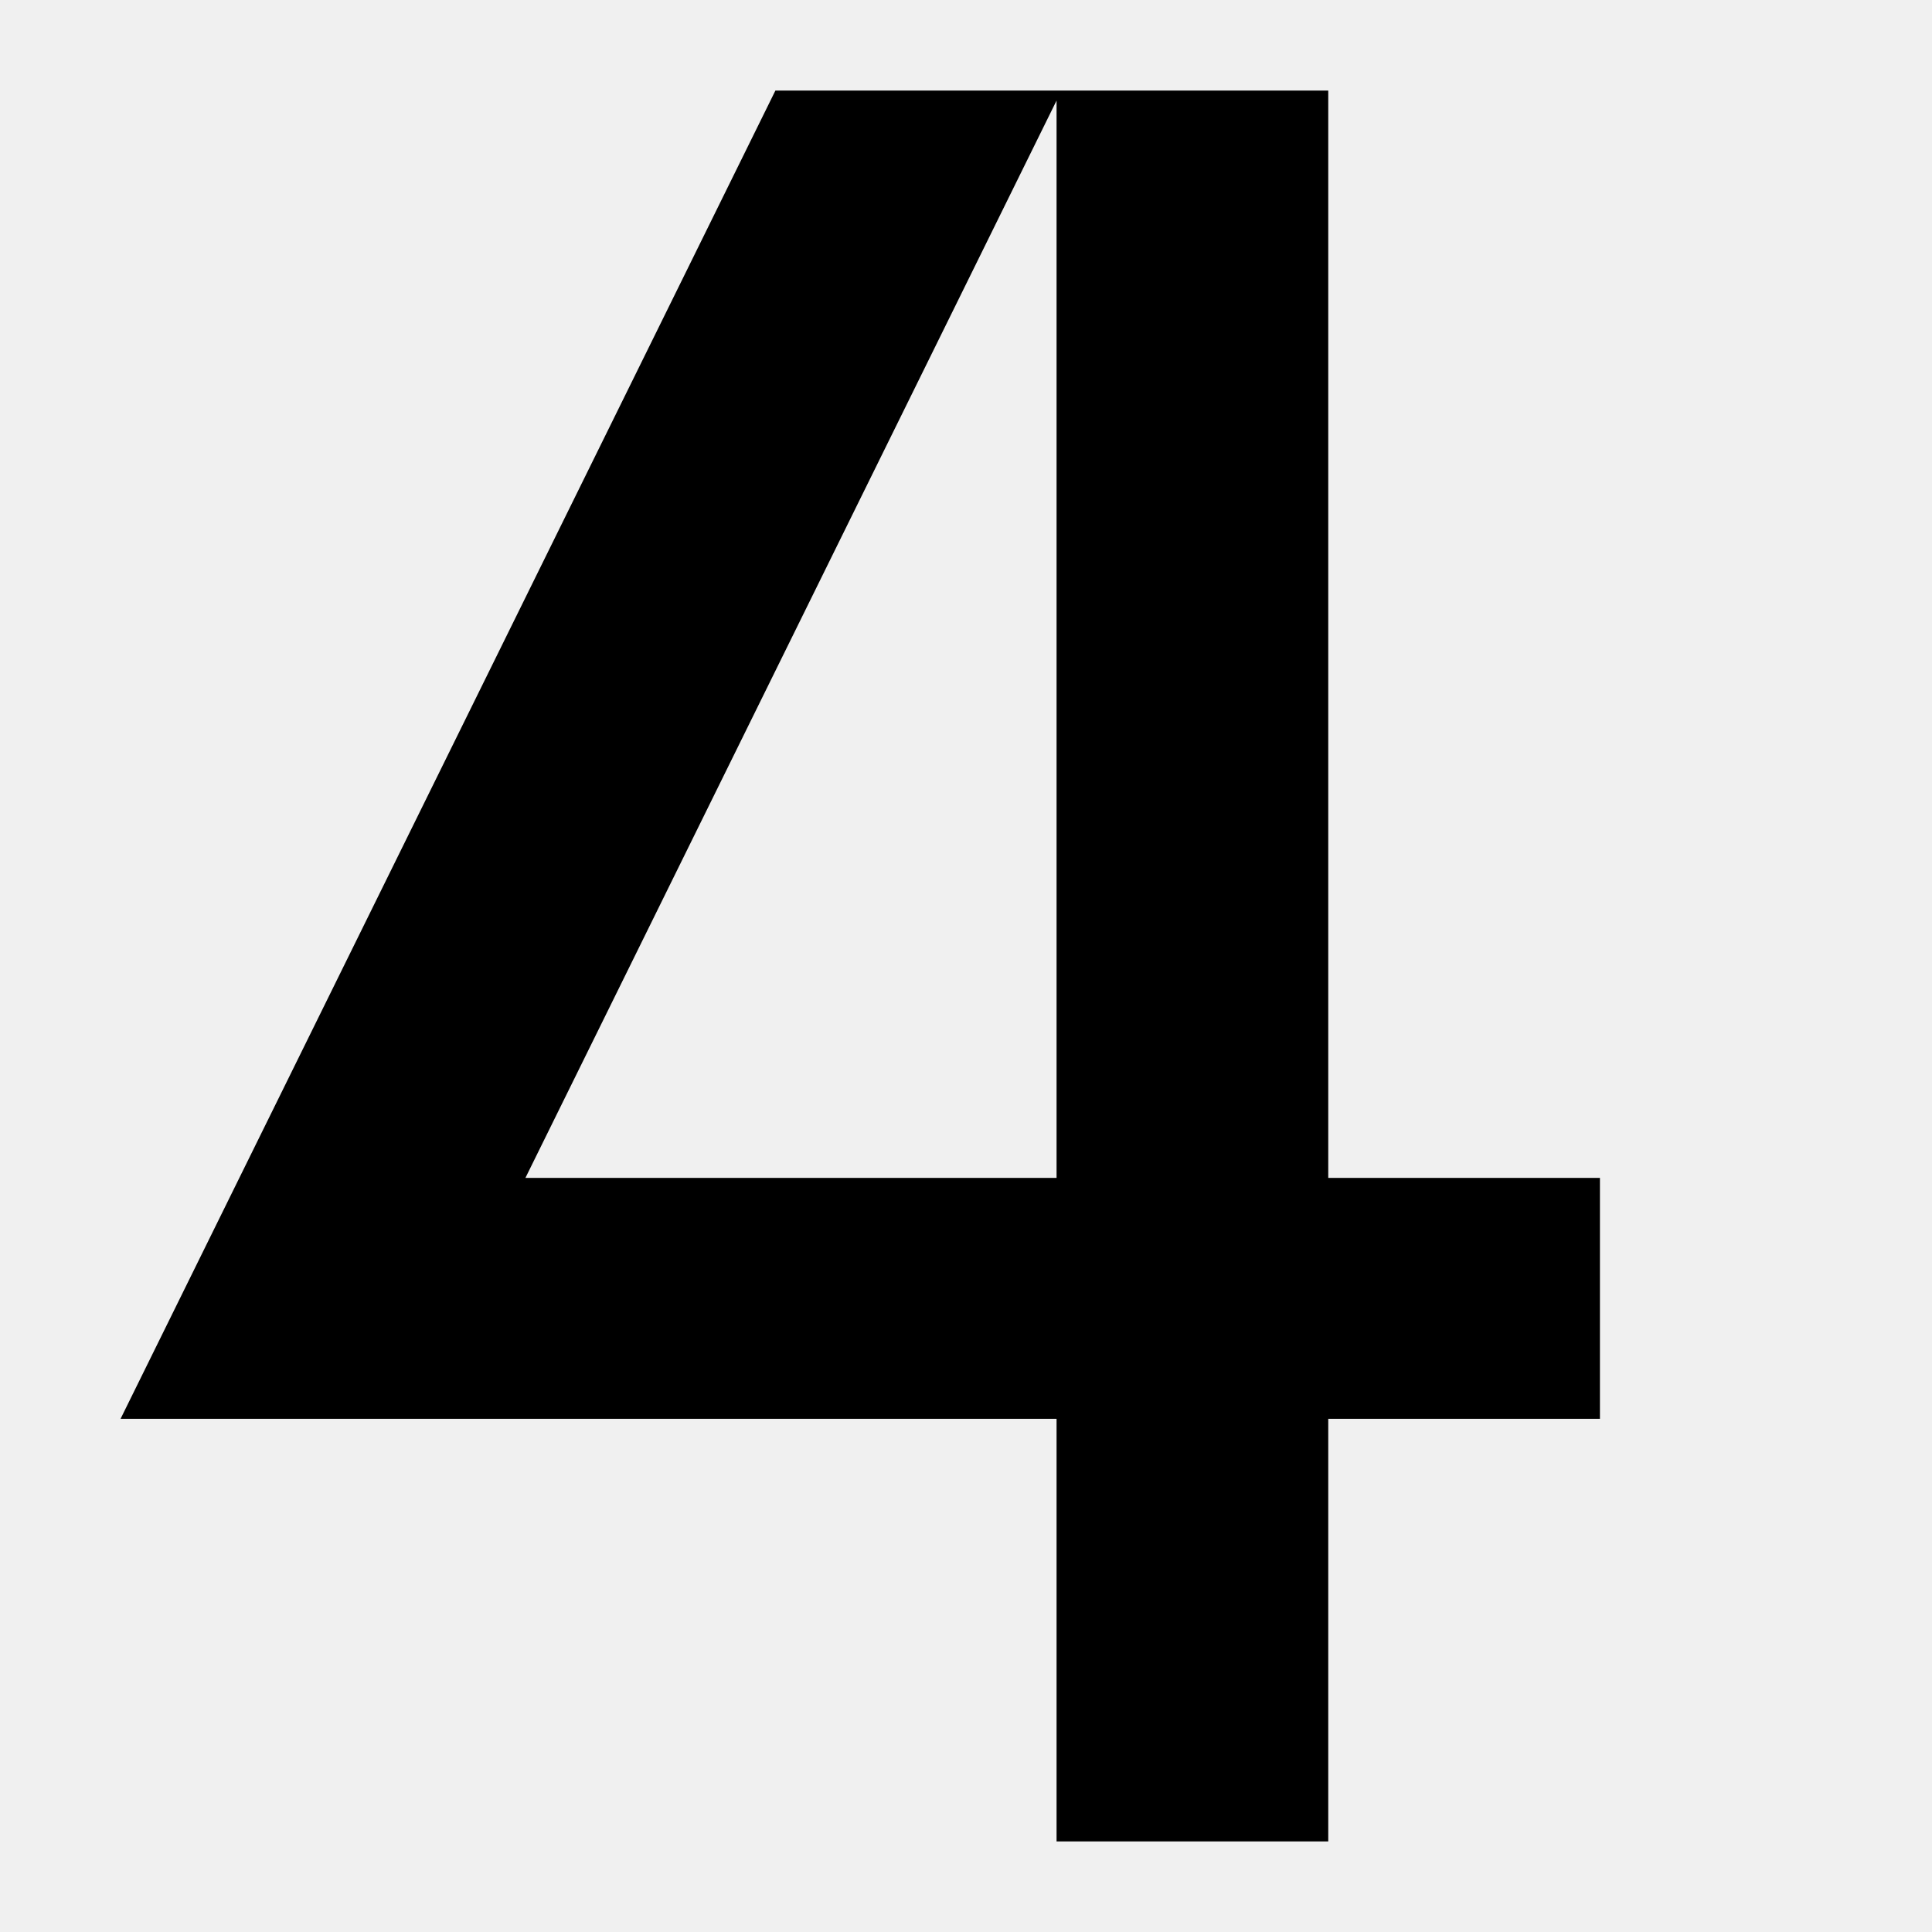
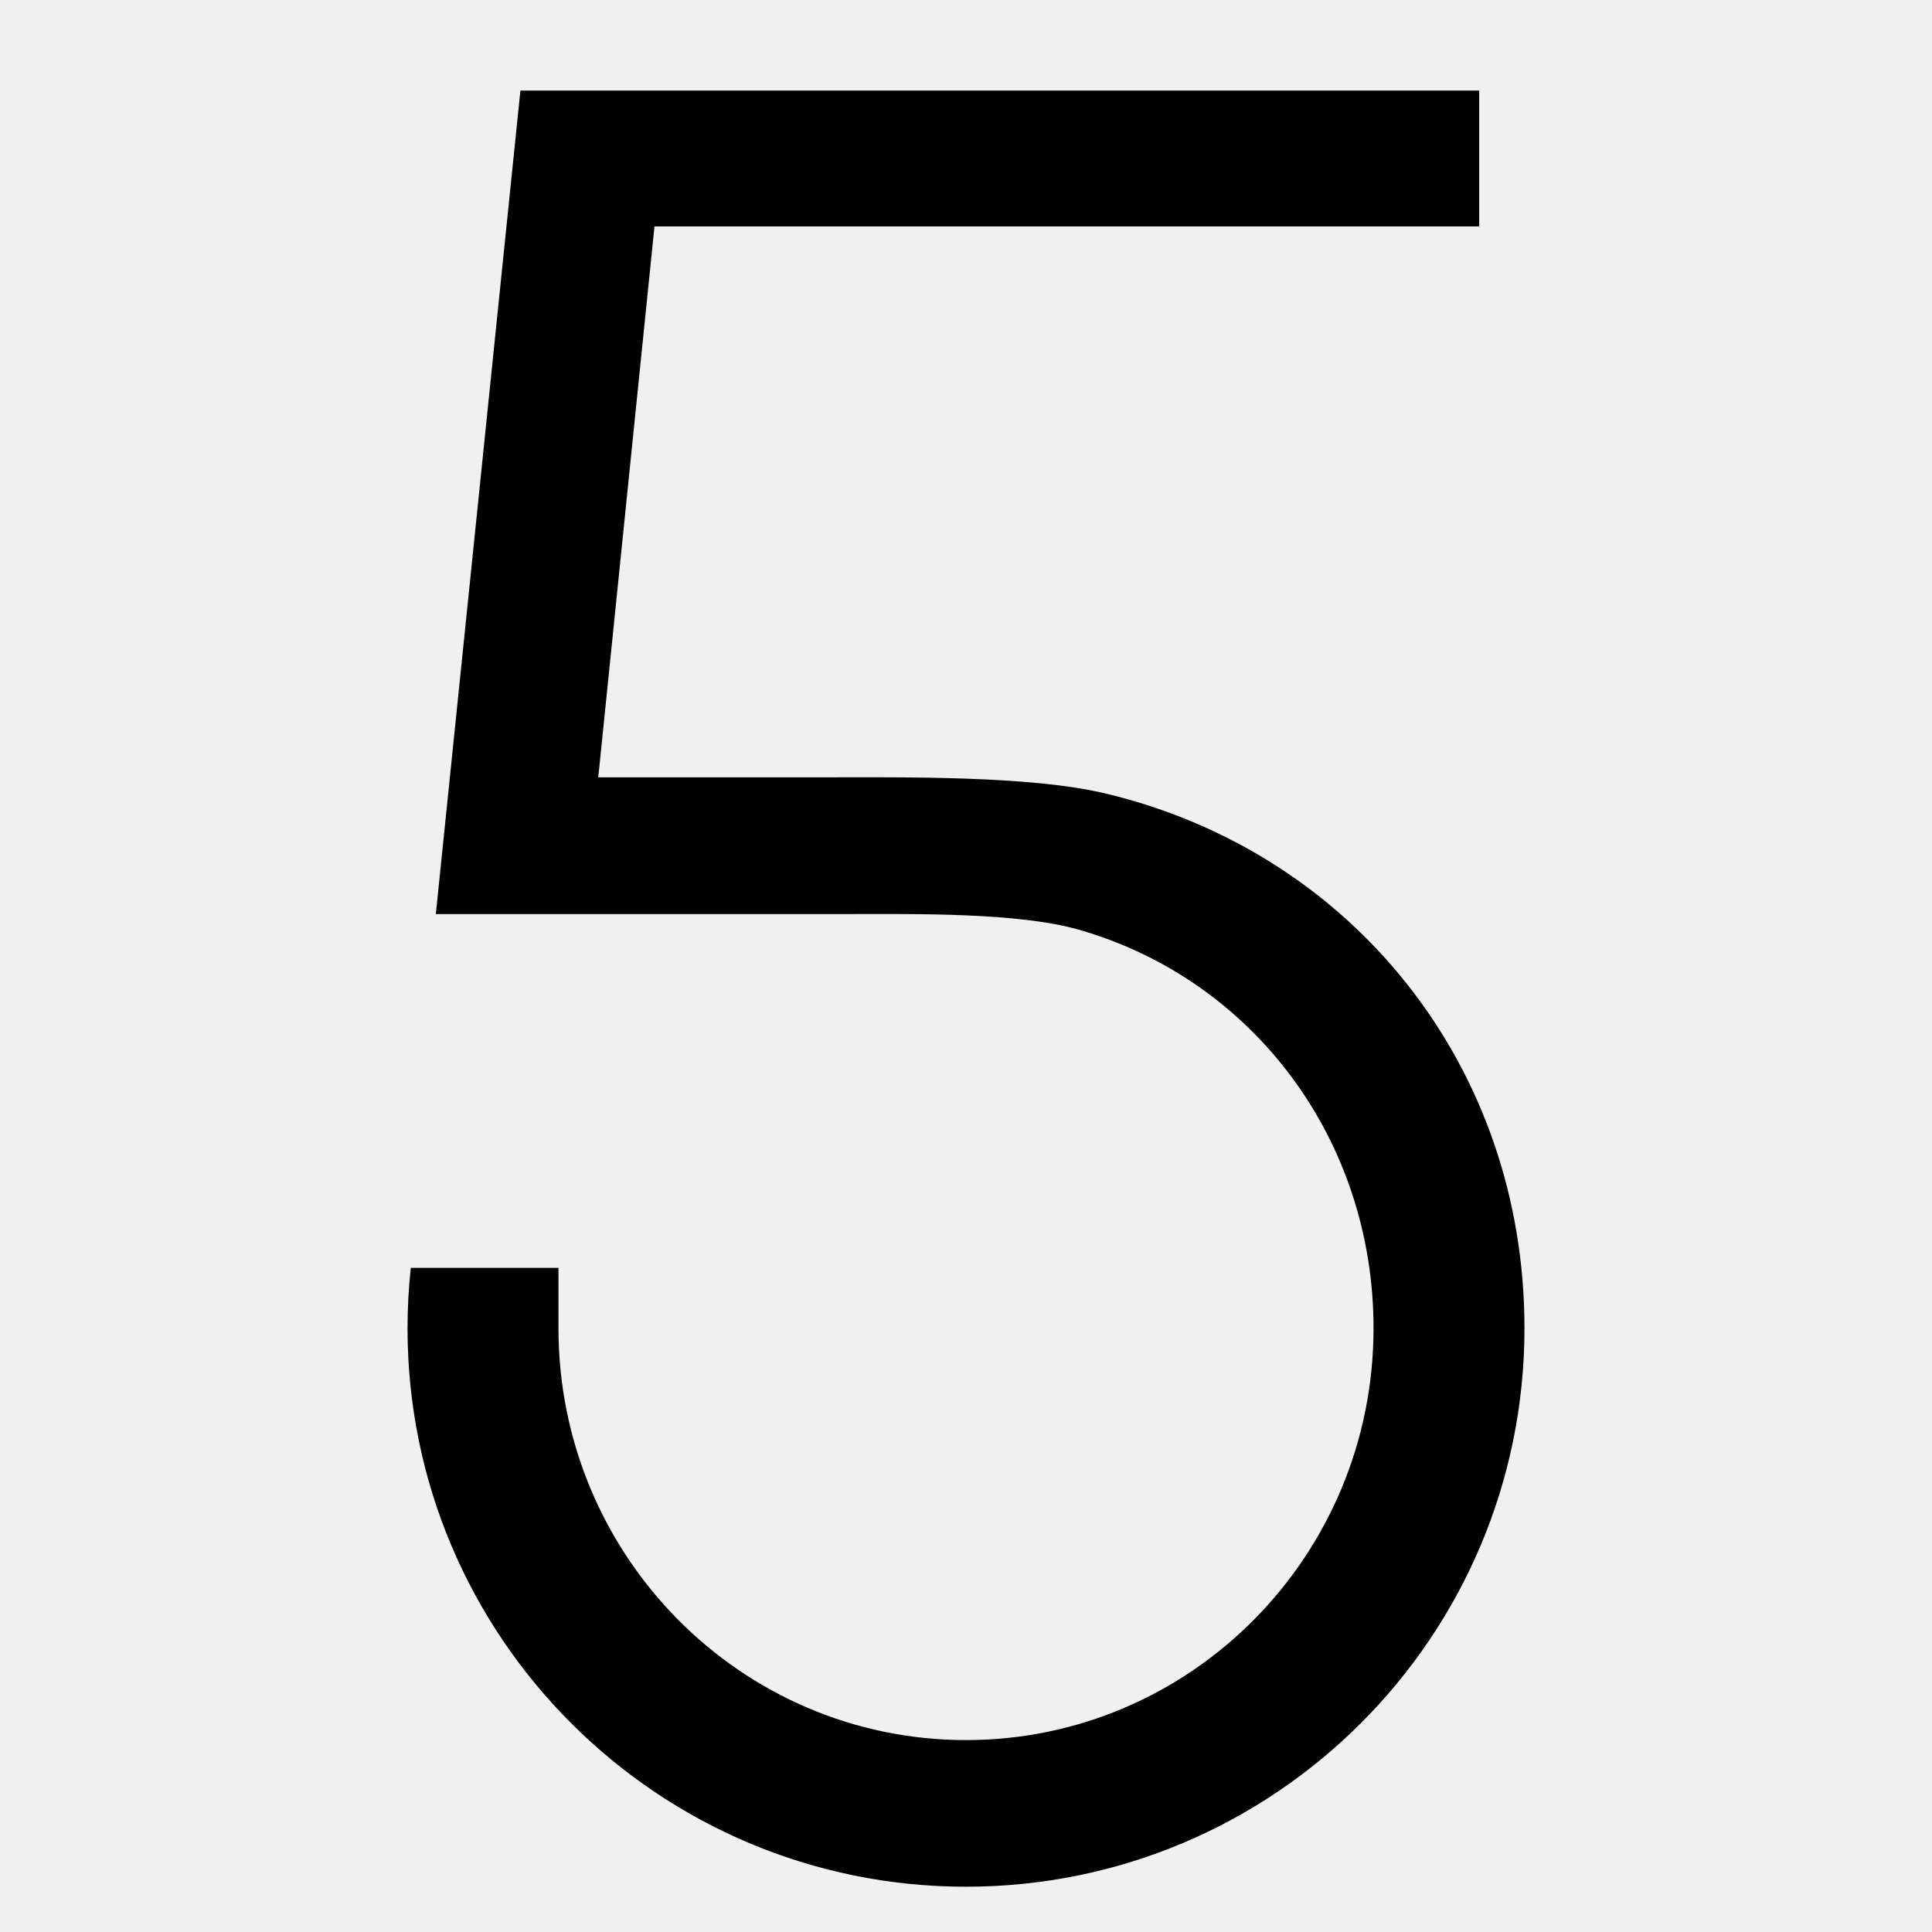
<svg xmlns="http://www.w3.org/2000/svg" width="512" height="512" viewBox="0 0 512 512" version="1.1" id="svg1">
  <defs id="defs1">
    <clipPath clipPathUnits="userSpaceOnUse" id="clipPath19">
      <rect style="fill:#ff0000;stroke:none;stroke-width:64;stroke-linejoin:miter;stroke-miterlimit:10;stroke-dasharray:none" id="rect20" width="460" height="464" x="33.247" y="-624" transform="rotate(90)" />
    </clipPath>
    <clipPath clipPathUnits="userSpaceOnUse" id="clipPath12">
      <rect style="opacity:1;fill:#f9f9f9;stroke:none;stroke-width:68;stroke-miterlimit:10;stroke-dasharray:none" id="rect12" width="448" height="464" x="32" y="24" />
    </clipPath>
    <clipPath clipPathUnits="userSpaceOnUse" id="clipPath13">
      <rect style="fill:#ffffff;fill-opacity:0.882;stroke:none;stroke-width:72;stroke-miterlimit:10;stroke-dasharray:none" id="rect14" width="492" height="464" x="0" y="24" />
    </clipPath>
    <clipPath clipPathUnits="userSpaceOnUse" id="clipPath13-7">
      <rect style="fill:#ffffff;fill-opacity:0.882;stroke:none;stroke-width:72;stroke-miterlimit:10;stroke-dasharray:none" id="rect14-5" width="492" height="464" x="0" y="24" />
    </clipPath>
  </defs>
  <g id="layer4" style="display:none;opacity:1">
    <path id="path7" style="baseline-shift:baseline;display:inline;overflow:visible;opacity:1;vector-effect:none;fill:#000000;fill-opacity:1;stroke-miterlimit:10;enable-background:accumulate;stop-color:#000000" d="M 185.469,24 47.889,488 H 118.814 L 256.395,24 Z" />
    <rect style="opacity:1;fill:#000000;fill-opacity:1;stroke:none;stroke-width:68;stroke-miterlimit:10;stroke-dasharray:none" id="rect6" width="256" height="64" x="128" y="288" />
    <path id="path9" style="baseline-shift:baseline;display:inline;overflow:visible;opacity:1;vector-effect:none;fill:#000000;fill-opacity:1;stroke-miterlimit:10;enable-background:accumulate;stop-color:#000000" d="M 326.531,24 464.111,488 H 393.186 L 255.605,24 Z" />
    <rect style="display:inline;opacity:1;mix-blend-mode:normal;fill:none;fill-opacity:1;stroke:none;stroke-width:68;stroke-miterlimit:10;stroke-dasharray:none" id="rect44" width="512" height="512" x="0" y="0" />
  </g>
+   <g id="g28" style="display:none;opacity:1">
+     <path id="rect24" style="opacity:1;fill:#000000;fill-opacity:1;stroke:none;stroke-width:68;stroke-miterlimit:10;stroke-dasharray:none" d="M 183.016,24 32.926,485.168 32.004,488 h 73.613 l 44.262,-136 h 212.242 l 44.262,136 h 73.613 L 479.074,485.168 328.984,24 h -72.354 -1.262 z M 256,25.938 258.895,34.832 341.291,288 H 170.709 L 253.105,34.832 Z" />
+     <rect style="display:inline;opacity:1;mix-blend-mode:normal;fill:none;fill-opacity:1;stroke:none;stroke-width:68;stroke-miterlimit:10;stroke-dasharray:none" id="rect27" width="512" height="512" x="0" y="0" />
+   </g>
+   <g id="g42" style="display:none;opacity:1">
+     <path id="rect34" style="opacity:1;fill:#000000;fill-opacity:1;stroke:none;stroke-width:68;stroke-miterlimit:10;stroke-dasharray:none" d="M 216.195,24 65.182,488 h 39.963 l 46.215,-142 h 209.281 l 46.215,142 h 39.963 L 295.805,24 H 256.158 255.842 Z M 256,24.486 348.924,310 H 163.076 Z" />
+     <rect style="display:inline;opacity:1;mix-blend-mode:normal;fill:none;fill-opacity:1;stroke:none;stroke-width:68;stroke-miterlimit:10;stroke-dasharray:none" id="rect41" width="512" height="512" x="0" y="0" />
+   </g>
  <g id="layer6" style="display:none;opacity:1">
    <path id="rect21" style="fill:#000000;fill-opacity:1;stroke:none;stroke-width:64;stroke-linecap:butt;stroke-miterlimit:10;stroke-dasharray:none;stroke-opacity:1" d="M 256,16 C 183.584,16 122.997,64.849 105.259,131.528 99.465,153.31 100,190.324 100,212.928 v 86.145 c 0,22.604 -0.535,59.617 5.259,81.4 C 122.997,447.151 183.584,496 256,496 328.416,496 389.003,447.151 406.741,380.472 412.535,358.69 412,321.676 412,299.072 v -86.145 c 0,-22.604 0.535,-59.617 -5.259,-81.4 C 389.003,64.849 328.416,16 256,16 Z m 0,67.756 c 35.23,0 65.261,21.472 77.773,52.096 6.79,16.619 6.227,46.549 6.227,64.615 v 111.066 c 0,18.066 0.563,47.996 -6.227,64.615 -12.512,30.624 -42.543,52.096 -77.773,52.096 -35.23,0 -65.261,-21.472 -77.773,-52.096 C 171.437,359.529 172,329.599 172,311.533 V 200.467 c 0,-18.066 -0.563,-47.996 6.227,-64.615 C 190.739,105.228 220.77,83.756 256,83.756 Z" />
    <rect style="display:inline;opacity:1;mix-blend-mode:normal;fill:none;fill-opacity:1;stroke:none;stroke-width:68;stroke-miterlimit:10;stroke-dasharray:none" id="rect43" width="512" height="512" x="0" y="0" />
+   </g>
+   <g id="g48" style="display:none;opacity:1">
+     <rect style="display:inline;opacity:1;mix-blend-mode:normal;fill:none;fill-opacity:1;stroke:none;stroke-width:68;stroke-miterlimit:10;stroke-dasharray:none" id="rect48" width="512" height="512" x="0" y="0" />
+     <path id="rect49" style="fill:#000000;fill-opacity:1;stroke:none;stroke-width:38;stroke-linecap:square;stroke-miterlimit:10;stroke-dasharray:none;stroke-opacity:0.837" d="M 256,16 C 189.351,16 133.868,62.107 119.576,124.296 115.629,141.469 116,170.315 116,187.973 v 136.053 c 0,17.658 -0.371,46.504 3.576,63.678 C 133.868,449.893 189.351,496 256,496 322.649,496 378.132,449.893 392.424,387.704 396.371,370.531 396,341.685 396,324.027 V 187.973 c 0,-17.658 0.371,-46.504 -3.576,-63.678 C 378.132,62.107 322.649,16 256,16 Z m 0,40 c 45.802,0 84.223,30.485 96.16,72.356 C 356.386,143.179 356,168.536 356,184 v 144 c 0,15.464 0.386,40.821 -3.84,55.645 C 340.223,425.515 301.802,456 256,456 210.198,456 171.777,425.515 159.84,383.644 155.614,368.821 156,343.464 156,328 V 184 c 0,-15.464 -0.386,-40.821 3.84,-55.645 C 171.777,86.485 210.198,56 256,56 Z" />
  </g>
  <g id="layer5" style="display:none;opacity:1;fill:#000000;fill-opacity:1">
    <path id="rect1" style="opacity:1;fill:#000000;fill-opacity:1;stroke-width:68;stroke-miterlimit:10" d="M 339.994,12 172.006,125.262 v 65.098 l 95.988,-59.447 V 488 h 72 z" />
    <rect style="display:inline;opacity:1;mix-blend-mode:normal;fill:none;fill-opacity:1;stroke:none;stroke-width:68;stroke-miterlimit:10;stroke-dasharray:none" id="rect39" width="512" height="512" x="0" y="0" />
  </g>
+   <g id="g54" style="display:none;opacity:1;fill:#000000;fill-opacity:1">
+     <rect style="display:inline;opacity:1;mix-blend-mode:normal;fill:none;fill-opacity:1;stroke:none;stroke-width:68;stroke-miterlimit:10;stroke-dasharray:none" id="rect54" width="512" height="512" x="0" y="0" />
+     <path id="rect55" style="fill:#000000;fill-opacity:1;stroke:none;stroke-width:38;stroke-linecap:square;stroke-miterlimit:10;stroke-dasharray:none;stroke-opacity:0.837" d="M 312,11.992 168,109.082 V 151 L 272,82.939 V 488 h 40 z" />
+   </g>
  <g id="layer10" style="display:none">
    <rect style="display:inline;opacity:1;mix-blend-mode:normal;fill:none;fill-opacity:1;stroke:none;stroke-width:68;stroke-miterlimit:10;stroke-dasharray:none" id="rect42" width="512" height="512" x="0" y="0" />
    <path id="path13" style="fill:#000000;fill-opacity:1;stroke-width:70;stroke-miterlimit:10;stroke-opacity:0.776" d="M 253.967,12 C 168.915,12 99.967,80.948 99.967,166 c -2e-6,3.356 0.109,6.69 0.322,10 h 71.678 c 0.002,-3.532 0,-6.615 0,-10 1e-5,-45.287 36.713,-82 82,-82 45.287,8e-6 82,36.713 82,82 0.712,20.529 -1.705,36.442 -17.994,55.645 L 92.033,488 H 131.967 183.824 419.967 V 416 H 244.898 L 376.689,260.635 C 397.358,233.729 407.967,199.928 407.967,166 c 0,-85.052 -68.948,-154 -154,-154 z" />
+   </g>
+   <g id="g57" style="display:none">
+     <rect style="display:inline;opacity:1;mix-blend-mode:normal;fill:none;fill-opacity:1;stroke:none;stroke-width:68;stroke-miterlimit:10;stroke-dasharray:none" id="rect57" width="512" height="512" x="0" y="0" />
+     <path id="path58" style="fill:#000000;fill-opacity:1;stroke:none;stroke-width:37;stroke-linecap:square;stroke-miterlimit:10;stroke-dasharray:none;stroke-opacity:0.837" d="m 256,12 c -81.738,0 -148,66.262 -148,148 -7e-5,5.345 0.289,10.686 0.867,16 H 148 v -16 c 0,-59.647 48.353,-108 108,-108 59.647,0 108,48.353 108,108 2e-5,31.917 -13.102,60.864 -35.838,85.447 C 252.048,326.298 175.934,407.149 99.82,488 H 144 152.012 416 V 448 H 189.668 L 348.508,279.271 C 382.913,242.725 401.895,212.574 404,160 404,78.262 337.738,12 256,12 Z" />
  </g>
  <g id="layer7" style="display:none;opacity:1">
    <rect style="display:inline;opacity:1;mix-blend-mode:normal;fill:none;fill-opacity:1;stroke:none;stroke-width:68;stroke-miterlimit:10;stroke-dasharray:none" id="rect38" width="512" height="512" x="0" y="0" />
    <path id="path4" style="fill:#000000;fill-opacity:1;stroke:none;stroke-width:70;stroke-miterlimit:10;stroke-opacity:0.776" d="m 109,24 v 72 h 155.201 l -102.385,125.896 -0.09,0.066 0.021,0.018 57.895,49.111 h 0.002 C 230.143,266.417 241.507,264 253,264 c 45.287,0 82,36.713 82,82 0,45.287 -36.713,82 -82,82 -45.287,0 -82,-36.713 -82,-82 V 336 H 99.326 c -0.217,3.329 -0.326,6.664 -0.326,10 0,85.052 68.948,154 154,154 85.052,0 154,-68.948 154,-154 4.7e-4,-76.529 -56.196,-141.447 -131.936,-152.412 L 412.928,24.066 413,24 h -0.019 -90.227 z" />
  </g>
+   <g id="g64" style="display:none;opacity:1">
+     <rect style="display:inline;opacity:1;mix-blend-mode:normal;fill:none;fill-opacity:1;stroke:none;stroke-width:68;stroke-miterlimit:10;stroke-dasharray:none" id="rect64" width="512" height="512" x="0" y="0" />
+     <path id="path65" style="fill:#000000;fill-opacity:1;stroke:none;stroke-width:38;stroke-linecap:butt;stroke-miterlimit:10;stroke-dasharray:none;stroke-opacity:0.837" d="m 116,24 v 36 h 206.566 l -149.074,171.943 28.998,24.596 C 218.053,248.305 235.393,244 253,244 c 59.647,0 108,48.353 108,108 0,59.647 -48.353,108 -108,108 -59.647,0 -108,-48.353 -108,-108 v -16 h -39.133 c -0.578,5.314 -0.867,10.655 -0.867,16 0,81.738 66.262,148 148,148 81.738,0 148,-66.262 148,-148 0,-81.738 -66.262,-148 -148,-148 -1.68,4e-5 -3.36,0.029 -5.039,0.086 L 404.076,24 Z" />
+   </g>
  <g id="layer8" style="display:none;opacity:1">
    <rect style="display:inline;opacity:1;mix-blend-mode:normal;fill:none;fill-opacity:1;stroke:none;stroke-width:68;stroke-miterlimit:10;stroke-dasharray:none" id="rect35" width="512" height="512" x="0" y="0" />
    <path id="rect46" style="fill:#000000;stroke:none;stroke-width:70;stroke-miterlimit:10;stroke-opacity:0.776" d="M 205.49,24 31.951,376 H 80 107.768 280 v 112 h 72 V 376 h 72 V 312.156 H 352 V 24 H 281.305 280 Z M 280,26.646 V 312.156 H 139.242 Z" />
  </g>
-   <g id="g51" style="display:inline;opacity:1">
+   <g id="g51" style="display:none;opacity:1">
    <rect style="display:inline;opacity:1;mix-blend-mode:normal;fill:none;fill-opacity:1;stroke:none;stroke-width:68;stroke-miterlimit:10;stroke-dasharray:none" id="rect51" width="512" height="512" x="0" y="0" />
-     <path id="path51" style="fill:#000000;stroke:none;stroke-width:70;stroke-miterlimit:10;stroke-opacity:0.776" d="M 205.49,24 31.951,376 H 80 107.768 280 v 112 h 72 V 376 h 72 V 312.156 H 352 V 24 H 281.305 280 Z M 280,26.646 V 312.156 H 139.242 Z" />
+     <path id="rect72" style="fill:#000000;fill-opacity:1;stroke:none;stroke-width:38;stroke-linecap:butt;stroke-miterlimit:10;stroke-dasharray:none;stroke-opacity:0.837" d="M 254,24 72,368 h 224 v 120 h 40 V 368 h 72 V 332 H 336 V 24 H 296.787 296 Z m 42,1.488 V 332 H 133.996 Z" />
  </g>
  <g id="g20" style="display:none">
    <rect style="display:inline;opacity:1;mix-blend-mode:normal;fill:none;fill-opacity:1;stroke:none;stroke-width:68;stroke-miterlimit:10;stroke-dasharray:none" id="rect40" width="512" height="512" x="0" y="0" />
    <path id="path53" style="fill:#000000;fill-opacity:1;stroke:none;stroke-width:72;stroke-miterlimit:10;stroke-dasharray:none;stroke-opacity:0.776" d="M 137.961,24 113.887,260 H 256 c 45.287,0 82,40.713 82,86 0,45.287 -36.713,82 -82,82 -45.287,0 -82,-36.713 -82,-82 v -10 h -71.676 c -0.216,3.329 -0.324,6.664 -0.324,10 0,85.052 68.948,154 154,154 85.052,0 154,-68.948 154,-154 0,-85.052 -68.948,-150 -154,-150 H 190.779 L 201.795,88 H 394 v -64 z" />
  </g>
-   <g id="g26" style="display:none">
+   <g id="g26" style="display:inline">
    <rect style="display:inline;opacity:1;mix-blend-mode:normal;fill:none;fill-opacity:1;stroke:none;stroke-width:68;stroke-miterlimit:10;stroke-dasharray:none" id="rect26" width="512" height="512" x="0" y="0" />
-     <path id="rect28" style="opacity:1;fill:#000000;fill-opacity:0.818;stroke-width:38;stroke-miterlimit:10;stroke-opacity:0.837" d="M 137.914,24 115.5,242.232 h 110.252 c 16.706,0 44.103,-0.44 60.113,4.137 C 332.02,259.562 364,301.937 364,352 364,412.277 315.647,461.14 256,461.14 196.353,461.14 148,412.277 148,352 v -16 h -39.133 c -0.578,5.314 -0.867,10.655 -0.867,16 0,81.738 66.262,148 148,148 81.738,0 148,-66.262 148,-148 C 404,282.65 358.456,225.88 292.9,210.266 272.944,205.512 239.331,206 218.77,206 h -60.221 L 173.443,60 H 392 V 24 Z" />
+     <path id="rect28" style="opacity:1;fill:#000000;fill-opacity:1;stroke-width:38;stroke-miterlimit:10;stroke-opacity:0.837" d="M 137.914,24 115.5,242.232 h 110.252 c 16.706,0 44.103,-0.44 60.113,4.137 C 332.02,259.562 364,301.937 364,352 364,412.277 315.647,461.14 256,461.14 196.353,461.14 148,412.277 148,352 v -16 h -39.133 c -0.578,5.314 -0.867,10.655 -0.867,16 0,81.738 66.262,148 148,148 81.738,0 148,-66.262 148,-148 C 404,282.65 358.456,225.88 292.9,210.266 272.944,205.512 239.331,206 218.77,206 h -60.221 L 173.443,60 H 392 V 24 Z" />
  </g>
  <g id="layer11" style="display:none">
    <rect style="display:inline;opacity:1;mix-blend-mode:normal;fill:none;fill-opacity:1;stroke:none;stroke-width:68;stroke-miterlimit:10;stroke-dasharray:none" id="rect36" width="512" height="512" x="0" y="0" />
    <path id="path60" style="display:inline;fill:#000000;fill-opacity:1;stroke-width:68;stroke-miterlimit:10" d="M 257.078,24 125.188,260.809 C 110.413,287.337 102.614,315.887 102,346 c 0,85.052 68.948,154 154,154 85.052,0 154,-68.948 154,-154 0,-85.052 -68.948,-154 -154,-154 -4.223,2.3e-4 -8.445,0.174 -12.654,0.521 L 337.203,24 Z M 256,264.324 c 45.108,0 81.676,36.567 81.676,81.676 0,45.108 -36.567,81.676 -81.676,81.676 -45.108,0 -81.676,-36.567 -81.676,-81.676 0,-45.108 36.567,-81.676 81.676,-81.676 z" />
+   </g>
+   <g id="g69" style="display:none">
+     <rect style="display:inline;opacity:1;mix-blend-mode:normal;fill:none;fill-opacity:1;stroke:none;stroke-width:68;stroke-miterlimit:10;stroke-dasharray:none" id="rect69" width="512" height="512" x="0" y="0" />
+     <path id="path69" style="fill:#000000;fill-opacity:1;stroke:none;stroke-width:38;stroke-linecap:butt;stroke-miterlimit:10;stroke-dasharray:none;stroke-opacity:0.837" d="M 272.979,24 135.453,258.025 C 118.147,287.475 108.655,318.151 108,352 c 0,81.738 66.262,148 148,148 81.738,0 148,-66.262 148,-148 0,-81.738 -66.262,-148 -148,-148 -16.969,1e-5 -33.811,2.918 -49.791,8.627 L 317.057,24 Z M 256,244 c 59.647,0 108,48.353 108,108 0,59.647 -48.353,108 -108,108 -59.647,0 -108,-48.353 -108,-108 0,-59.647 48.353,-108 108,-108 z" />
  </g>
  <g id="layer12" style="display:none">
    <rect style="display:inline;opacity:1;mix-blend-mode:normal;fill:none;fill-opacity:1;stroke:none;stroke-width:68;stroke-miterlimit:10;stroke-dasharray:none" id="rect33" width="512" height="512" x="0" y="0" />
    <path id="rect47" style="fill:#000000;fill-opacity:1;stroke:none;stroke-width:70;stroke-miterlimit:10;stroke-dasharray:none" d="M 91.51,24 V 96 H 318.992 l -145.938,392 h 74.693 L 420.49,24 Z" />
  </g>
  <g id="g25" style="display:none">
    <rect style="display:inline;opacity:1;mix-blend-mode:normal;fill:none;fill-opacity:1;stroke:none;stroke-width:68;stroke-miterlimit:10;stroke-dasharray:none" id="rect25" width="512" height="512" x="0" y="0" />
    <path id="rect23" style="display:inline;fill:#000000;stroke-width:38;stroke-miterlimit:10" d="M 101.801,24 V 60 H 356.064 L 195.117,488 h 40.598 L 410.199,24 h -40.598 -39.311 z" />
  </g>
  <g id="layer9" transform="translate(577.6758,3.98828)" style="display:none">
    <rect style="display:inline;opacity:1;mix-blend-mode:normal;fill:none;fill-opacity:1;stroke:none;stroke-width:68;stroke-miterlimit:10;stroke-dasharray:none" id="rect32" width="512" height="512" x="0" y="0" transform="translate(-577.6758,-3.98828)" />
    <path id="path59" style="fill:#000000;fill-opacity:1;stroke-width:70;stroke-miterlimit:10;stroke-opacity:0.774" d="m -321.676,8.012 c -76.215,0 -138,56.211 -138,134 0,38 15.102,69.752 39.584,93.934 -35.214,27.928 -55.584,64.066 -55.584,113.066 0,84.273 68.948,147 154,147 85.052,0 154,-62.522 154,-147 1.2e-4,-49 -20.37,-85.138 -55.584,-113.066 24.482,-24.182 39.584,-55.934 39.584,-93.934 0,-77.299 -61.785,-134 -138,-134 z m 0,67.297 c 37.003,0 67,29.864 67,66.703 0,36.839 -29.997,66.703 -67,66.703 -37.003,0 -67,-29.864 -67,-66.703 0,-36.839 29.997,-66.703 67,-66.703 z m 0,192.066 c 45.287,0 82,36.55 82,81.637 0,45.087 -36.713,81.637 -82,81.637 -45.287,0 -82,-36.55 -82,-81.637 0,-45.087 36.713,-81.637 82,-81.637 z" />
  </g>
  <g id="g23" transform="translate(577.6758,3.98828)" style="display:none">
    <rect style="display:inline;opacity:1;mix-blend-mode:normal;fill:none;fill-opacity:1;stroke:none;stroke-width:68;stroke-miterlimit:10;stroke-dasharray:none" id="rect22" width="512" height="512" x="0" y="0" transform="translate(-577.6758,-3.98828)" />
    <path id="path19" style="opacity:1;fill:#000000;stroke-width:38;stroke-miterlimit:10" d="m -321.676,8.012 a 128,124 0 0 0 -128,124 128,124 0 0 0 52.484,100.121 148.114,144 0 0 0 -72.6,123.879 148.114,144 0 0 0 148.115,144 148.114,144 0 0 0 148.115,-144 148.114,144 0 0 0 -72.6,-123.879 128,124 0 0 0 52.484,-100.121 128,124 0 0 0 -128,-124 z m 0,38.75 a 88,85.25 0 0 1 88,85.25 88,85.25 0 0 1 -88,85.25 88,85.25 0 0 1 -88,-85.25 88,85.25 0 0 1 88,-85.25 z m 0,208.139 a 104,101.111 0 0 1 104,101.111 104,101.111 0 0 1 -104,101.111 104,101.111 0 0 1 -104,-101.111 104,101.111 0 0 1 104,-101.111 z" />
  </g>
  <g id="g27" style="display:none">
    <rect style="display:inline;opacity:1;mix-blend-mode:normal;fill:none;fill-opacity:1;stroke:none;stroke-width:68;stroke-miterlimit:10;stroke-dasharray:none" id="rect31" width="512" height="512" x="0" y="0" />
    <path id="path29" style="display:inline;fill:#000000;fill-opacity:1;stroke-width:68;stroke-miterlimit:10" d="M 254.922,488 386.812,251.191 C 401.587,224.663 409.386,196.113 410,166 410,80.948 341.052,12 256,12 170.948,12 102,80.948 102,166 c 0,85.052 68.948,154 154,154 4.223,-2.3e-4 8.445,-0.174 12.654,-0.521 L 174.797,488 Z M 256,247.676 c -45.108,0 -81.676,-36.567 -81.676,-81.676 0,-45.108 36.567,-81.676 81.676,-81.676 45.108,0 81.676,36.567 81.676,81.676 0,45.108 -36.567,81.676 -81.676,81.676 z" />
  </g>
  <g id="g15" style="display:none">
    <rect style="display:inline;opacity:1;mix-blend-mode:normal;fill:none;fill-opacity:1;stroke:none;stroke-width:68;stroke-miterlimit:10;stroke-dasharray:none" id="rect15" width="512" height="512" x="0" y="0" />
-     <path id="path17" style="fill:#000000;fill-opacity:1;stroke:none;stroke-width:36;stroke-miterlimit:10;stroke-dasharray:none" d="m 256,12 c -85.052,0 -154,68.948 -154,154 0,85.052 68.948,154 154,154 17.257,-2e-5 34.39,-2.9 50.686,-8.58 L 202.918,488 h 44.074 L 371.893,275.461 C 394.025,237.798 410,203.199 410,166 410,80.948 341.052,12 256,12 Z m 0,40 c 62.96,-6e-6 114,51.04 114,114 10e-6,62.96 -51.04,114 -114,114 -62.96,10e-6 -114,-51.04 -114,-114 -1e-5,-62.96 51.04,-114 114,-114 z" />
+     <path id="path69-6" style="display:inline;fill:#000000;fill-opacity:1;stroke:none;stroke-width:38;stroke-linecap:butt;stroke-miterlimit:10;stroke-dasharray:none;stroke-opacity:0.837" d="M 239.021,488 376.547,253.975 C 393.853,224.525 403.345,193.849 404,160 404,78.262 337.738,12 256,12 174.262,12 108,78.262 108,160 c 0,81.738 66.262,148 148,148 16.969,-10e-6 33.811,-2.918 49.791,-8.627 L 194.943,488 Z M 256,268 c -59.647,0 -108,-48.353 -108,-108 0,-59.647 48.353,-108 108,-108 59.647,0 108,48.353 108,108 0,59.647 -48.353,108 -108,108 z" />
  </g>
  <g id="layer3" style="display:none;opacity:1">
    <rect style="display:inline;opacity:1;mix-blend-mode:normal;fill:none;fill-opacity:1;stroke:none;stroke-width:68;stroke-miterlimit:10;stroke-dasharray:none" id="rect30" width="512" height="512" x="0" y="0" />
    <path id="rect21-1" style="display:inline;fill:#000000;fill-opacity:1;stroke:none;stroke-width:64;stroke-linecap:butt;stroke-miterlimit:10;stroke-dasharray:none;stroke-opacity:1" d="m 340,24 v 304 c 0,11.181 0.246,29.46 -2.389,40.298 -8.947,36.79 -41.991,63.946 -81.611,63.946 -39.62,0 -72.664,-27.156 -81.611,-63.946 C 171.754,357.46 172,339.181 172,328 v -40 h -72 v 23.628 c 0,17.879 -0.345,47.047 3.288,64.52 C 118.029,447.046 180.603,500 256,500 331.397,500 393.971,447.046 408.712,376.148 412.345,358.674 412,329.506 412,311.628 V 24 Z" />
  </g>
  <g id="g10" style="display:none;opacity:1">
    <path id="rect13" style="fill:#000000;fill-opacity:1;stroke:none;stroke-width:36;stroke-miterlimit:10;stroke-dasharray:none" d="m 360,24 v 336 c 0,55.4 -44.6,100 -100,100 -55.4,0 -100,-44.6 -100,-100 v -72 h -40 v 72 c 0,77.56 62.44,140 140,140 77.56,0 140,-62.44 140,-140 V 24 Z" />
    <rect style="display:inline;opacity:1;mix-blend-mode:normal;fill:none;fill-opacity:1;stroke:none;stroke-width:68;stroke-miterlimit:10;stroke-dasharray:none" id="rect10" width="512" height="512" x="0" y="0" />
  </g>
  <g id="layer2" style="display:none;opacity:1">
    <rect style="display:inline;opacity:1;mix-blend-mode:normal;fill:none;fill-opacity:1;stroke:none;stroke-width:68;stroke-miterlimit:10;stroke-dasharray:none" id="rect29" width="512" height="512" x="0" y="0" />
    <path id="path2" style="fill:#000000;stroke-width:64;stroke-miterlimit:10" d="M 256,12 A 232,238 0 0 0 24,250 232,238 0 0 0 256,488 232,238 0 0 0 488,250 232,238 0 0 0 256,12 Z m 0,68 A 160,170 0 0 1 416,250 160,170 0 0 1 256,420 160,170 0 0 1 96,250 160,170 0 0 1 256,80 Z" />
    <rect style="fill:#000000;stroke-width:64;stroke-miterlimit:10" id="rect2" width="248" height="64" x="256" y="424" />
  </g>
  <g id="g4" style="display:none;opacity:1">
    <rect style="display:inline;opacity:1;mix-blend-mode:normal;fill:none;fill-opacity:1;stroke:none;stroke-width:68;stroke-miterlimit:10;stroke-dasharray:none" id="rect3" width="512" height="512" x="0" y="0" />
    <path id="path3" style="fill:#000000;stroke-width:64;stroke-miterlimit:10" d="M 256,12 C 127.87,12 24,118.556 24,250 24,381.444 127.87,488 256,488 384.13,488 488,381.444 488,250 488,118.556 384.13,12 256,12 Z m 0,36 c 103.909,0 188.144,90.438 188.144,202 0,111.562 -84.235,202 -188.144,202 C 152.091,452 67.856,361.562 67.856,250 67.856,138.438 152.091,48 256,48 Z" />
    <rect style="fill:#000000;stroke-width:64;stroke-miterlimit:10" id="rect4" width="248" height="32" x="256" y="456" />
  </g>
  <g id="layer1" style="display:none;opacity:1;mix-blend-mode:normal">
    <g id="g60" transform="translate(37.30273)" style="fill:#000000">
      <rect style="display:inline;opacity:1;fill:#000000;fill-opacity:1;stroke-width:52;stroke-linejoin:round;stroke-miterlimit:10" id="rect8" width="72" height="464" x="32" y="24" />
      <path id="path8" style="baseline-shift:baseline;display:inline;overflow:visible;opacity:1;vector-effect:none;fill:#000000;stroke-miterlimit:10;enable-background:accumulate;stop-color:#000000;stop-opacity:1" d="M 318.248,24 103.855,256 318.248,488 h 87.146 L 190.998,256 405.395,24 Z" />
    </g>
    <rect style="fill:none;fill-opacity:1;stroke:none;stroke-width:68;stroke-miterlimit:10;stroke-dasharray:none" id="rect37" width="512" height="512" x="0" y="0" />
  </g>
  <g id="g7" style="display:none;opacity:1;mix-blend-mode:normal">
    <rect style="display:inline;fill:#000000;fill-opacity:1;stroke-width:52;stroke-linejoin:round;stroke-miterlimit:10" id="rect5" width="40" height="464" x="96" y="24" />
    <path id="path5" style="baseline-shift:baseline;display:inline;overflow:visible;opacity:1;vector-effect:none;stroke-miterlimit:10;enable-background:accumulate;stop-color:#000000;stop-opacity:1" d="M 350.834,24 134.9,256 350.834,488 h 49.18 L 184.08,256 400.014,24 Z" />
    <rect style="fill:none;fill-opacity:1;stroke:none;stroke-width:68;stroke-miterlimit:10;stroke-dasharray:none" id="rect7" width="512" height="512" x="0" y="0" />
  </g>
  <g id="layer13" style="display:none">
    <circle style="display:inline;fill:#aa0000;fill-opacity:0.738;stroke-width:68;stroke-miterlimit:10" id="circle5" cx="256" cy="800" r="148" />
    <path id="path11" style="display:inline;fill:#aa0000;fill-opacity:0.738;stroke-width:68;stroke-miterlimit:10" d="m 332,800 c 0,56 -36,84 -76,84 -40,0 -76,-28 -76,-84 0,-56 36,-84 76,-84 40,0 76,28 76,84 z" />
    <text xml:space="preserve" style="font-size:192px;font-family:FreeSans;-inkscape-font-specification:FreeSans;letter-spacing:0px;word-spacing:0px;writing-mode:lr-tb;direction:ltr;display:inline;fill:#000000;fill-opacity:1;stroke-width:68;stroke-miterlimit:10" x="576" y="800" id="text14">
      <tspan id="tspan14" x="576" y="800" style="font-style:normal;font-variant:normal;font-weight:600;font-stretch:normal;font-family:FreeSans;-inkscape-font-specification:'FreeSans Semi-Bold'">6</tspan>
    </text>
    <path id="path16" style="display:inline;fill:#aa0000;stroke-width:68;stroke-miterlimit:10" d="m -120,768 c 0,81.738 -66.262,148 -148,148 -81.738,0 -148,-66.262 -148,-148 0,-37.33 9.64,-61.261 17.522,-76.22 3.833,-4.642 21.408,-24.014 25.826,-28.432 26.783,-26.783 63.783,-43.348 104.652,-43.348 81.738,0 148,66.262 148,148 z" />
    <path id="path18" style="display:inline;fill:#f9f9f9;fill-opacity:1;stroke-width:68;stroke-miterlimit:10" d="m -192,768 c 0,56 -36,84 -76,84 -40,0 -76,-28 -76,-84 0,-56 36,-84 76,-84 40,0 76,28 76,84 z" />
    <path style="display:inline;fill:none;fill-opacity:0.882;stroke:#aa0000;stroke-width:68;stroke-miterlimit:10;stroke-dasharray:none" d="M 67.179,292.482 254.06,-46.353" id="path20" clip-path="url(#clipPath13-7)" transform="translate(-436,416)" />
    <path id="path22" style="display:inline;fill:#000000;fill-opacity:1;stroke-width:68;stroke-miterlimit:10" d="m 860,-4.911 c -75.547,0 -136.917,60.213 -137.986,134.894 H 790 c 3.991,-44.819 34,-71.415 70,-71.415 39.514,0 68,30.716 68,69.431 0,25.37 -12.65,48.479 -33.409,60.56 -15.167,8.826 -44.978,10.553 -62.727,11.276 L 808,200.808 v 55.545 l 23.916,0.658 c 17.756,0.489 47.127,2.414 63.014,10.055 22.529,10.836 40.756,33.114 40.756,71.21 0,60.644 -44.769,81.333 -76,81.333 -47.378,0 -73.837,-38.959 -77.686,-75.382 h -69.787 c 4.156,77.384 68.733,138.862 147.787,138.862 81.738,0 148,-65.723 148,-146.797 0,-43.278 -18.882,-82.182 -48.92,-109.05 C 983.17,202.602 998,169.003 998,131.967 998,56.372 936.215,-4.911 860,-4.911 Z" />
    <path id="path27" style="display:inline;fill:#ffff00;stroke-width:70;stroke-miterlimit:10;stroke-opacity:0.922" d="m 195.346,-283.987 c -6.627,0 -17.385,-0.057 -23.984,0.531 -67.47,6.018 -120.016,62.382 -120.016,131.469 0,69.087 52.546,125.451 120.016,131.469 6.599,0.589 17.357,0.531 23.984,0.531 6.627,0 17.385,0.057 23.984,-0.531 67.47,-6.018 120.016,-62.382 120.016,-131.469 0,-69.087 -52.546,-125.451 -120.016,-131.469 -6.599,-0.589 -17.357,-0.531 -23.984,-0.531 z m 0,64 c 2.209,0 5.793,-0.011 7.998,0.115 35.797,2.056 64.002,31.555 64.002,67.885 0,36.33 -28.205,65.829 -64.002,67.885 -2.205,0.127 -5.789,0.115 -7.998,0.115 -2.209,0 -5.793,0.011 -7.998,-0.115 -35.797,-2.056 -64.002,-31.555 -64.002,-67.885 0,-36.33 28.205,-65.829 64.002,-67.885 2.205,-0.127 5.789,-0.115 7.998,-0.115 z" />
    <path id="path52" style="display:inline;fill:#000000;fill-opacity:1;stroke:none;stroke-width:70;stroke-miterlimit:10;stroke-opacity:0.776" d="m 144,-796 c -20.4,0 -50.456,1.742 -70.496,10.641 C 30.115,-766.093 0,-722.693 0,-672 c 0,4.049 0.193,8.052 0.568,12 L 71.5,-660.053 c 0,-6.917 0.597,-18.499 1.68,-23.895 3.666,-18.273 15.586,-33.492 31.734,-41.631 12.232,-5.658 25.824,-6.408 39.086,-6.396 13.265,-0.218 26.848,0.913 39.086,6.396 16.148,8.139 28.069,23.358 31.734,41.631 1.304,6.501 1.304,17.393 0,23.895 -3.585,17.873 -16.231,36.019 -35.33,42.541 -10.437,3.564 -28.442,4.535 -39.486,4.765 L 104,-612 v 64 h 32 c 14.441,0 31.273,1.005 39.611,3.711 C 206.086,-534.401 228,-505.854 228,-472 c 0,33.854 -21.914,62.401 -52.389,72.289 C 167.221,-396.989 154.832,-396 146,-396 c -8.832,0 -21.221,-0.989 -29.611,-3.711 C 74.9,-413.172 64.946,-449.706 64,-476 h -75.945 c -0.037,1.329 -0.055,2.662 -0.055,4 0,62.441 40.469,115.082 96.717,133.232 17.082,5.512 38.545,6.794 61.283,6.768 19.416,-0.023 40.886,-0.36 61.283,-6.768 C 263.67,-356.482 304,-409.559 304,-472 304,-517.053 282.933,-557.005 250.07,-582.58 273.477,-605.11 288,-636.796 288,-672 288,-722.693 257.885,-766.093 214.496,-785.359 194.552,-794.215 164.649,-796 144,-796 Z" />
    <rect style="display:inline;fill:#d40000;fill-opacity:0.744;stroke:none;stroke-width:70;stroke-miterlimit:10;stroke-dasharray:none;stroke-opacity:0.776" id="rect45" width="72" height="8" x="-132" y="60" ry="0" />
    <path id="path12" style="display:inline;fill:#ff0000;fill-opacity:0.806;stroke-width:70;stroke-miterlimit:10;stroke-opacity:0.776" d="m 242.727,-302.189 128.149,42.572 -20.808,62.634 -128.149,-42.572 z" />
    <path id="path50" style="display:inline;fill:#ffff00;stroke-width:70;stroke-miterlimit:10;stroke-opacity:0.922" d="m 195.346,-283.987 c -6.627,0 -17.385,-0.057 -23.984,0.531 -67.47,6.018 -120.016,62.382 -120.016,131.469 0,69.087 52.546,125.451 120.016,131.469 6.599,0.589 17.357,0.531 23.984,0.531 6.627,0 17.385,0.057 23.984,-0.531 67.47,-6.018 120.016,-62.382 120.016,-131.469 0,-69.087 -52.546,-125.451 -120.016,-131.469 -6.599,-0.589 -17.357,-0.531 -23.984,-0.531 z m 0,64 c 2.209,0 5.793,-0.011 7.998,0.115 35.797,2.056 64.002,31.555 64.002,67.885 0,36.33 -28.205,65.829 -64.002,67.885 -2.205,0.127 -5.789,0.115 -7.998,0.115 -2.209,0 -5.793,0.011 -7.998,-0.115 -35.797,-2.056 -64.002,-31.555 -64.002,-67.885 0,-36.33 28.205,-65.829 64.002,-67.885 2.205,-0.127 5.789,-0.115 7.998,-0.115 z" />
  </g>
</svg>
